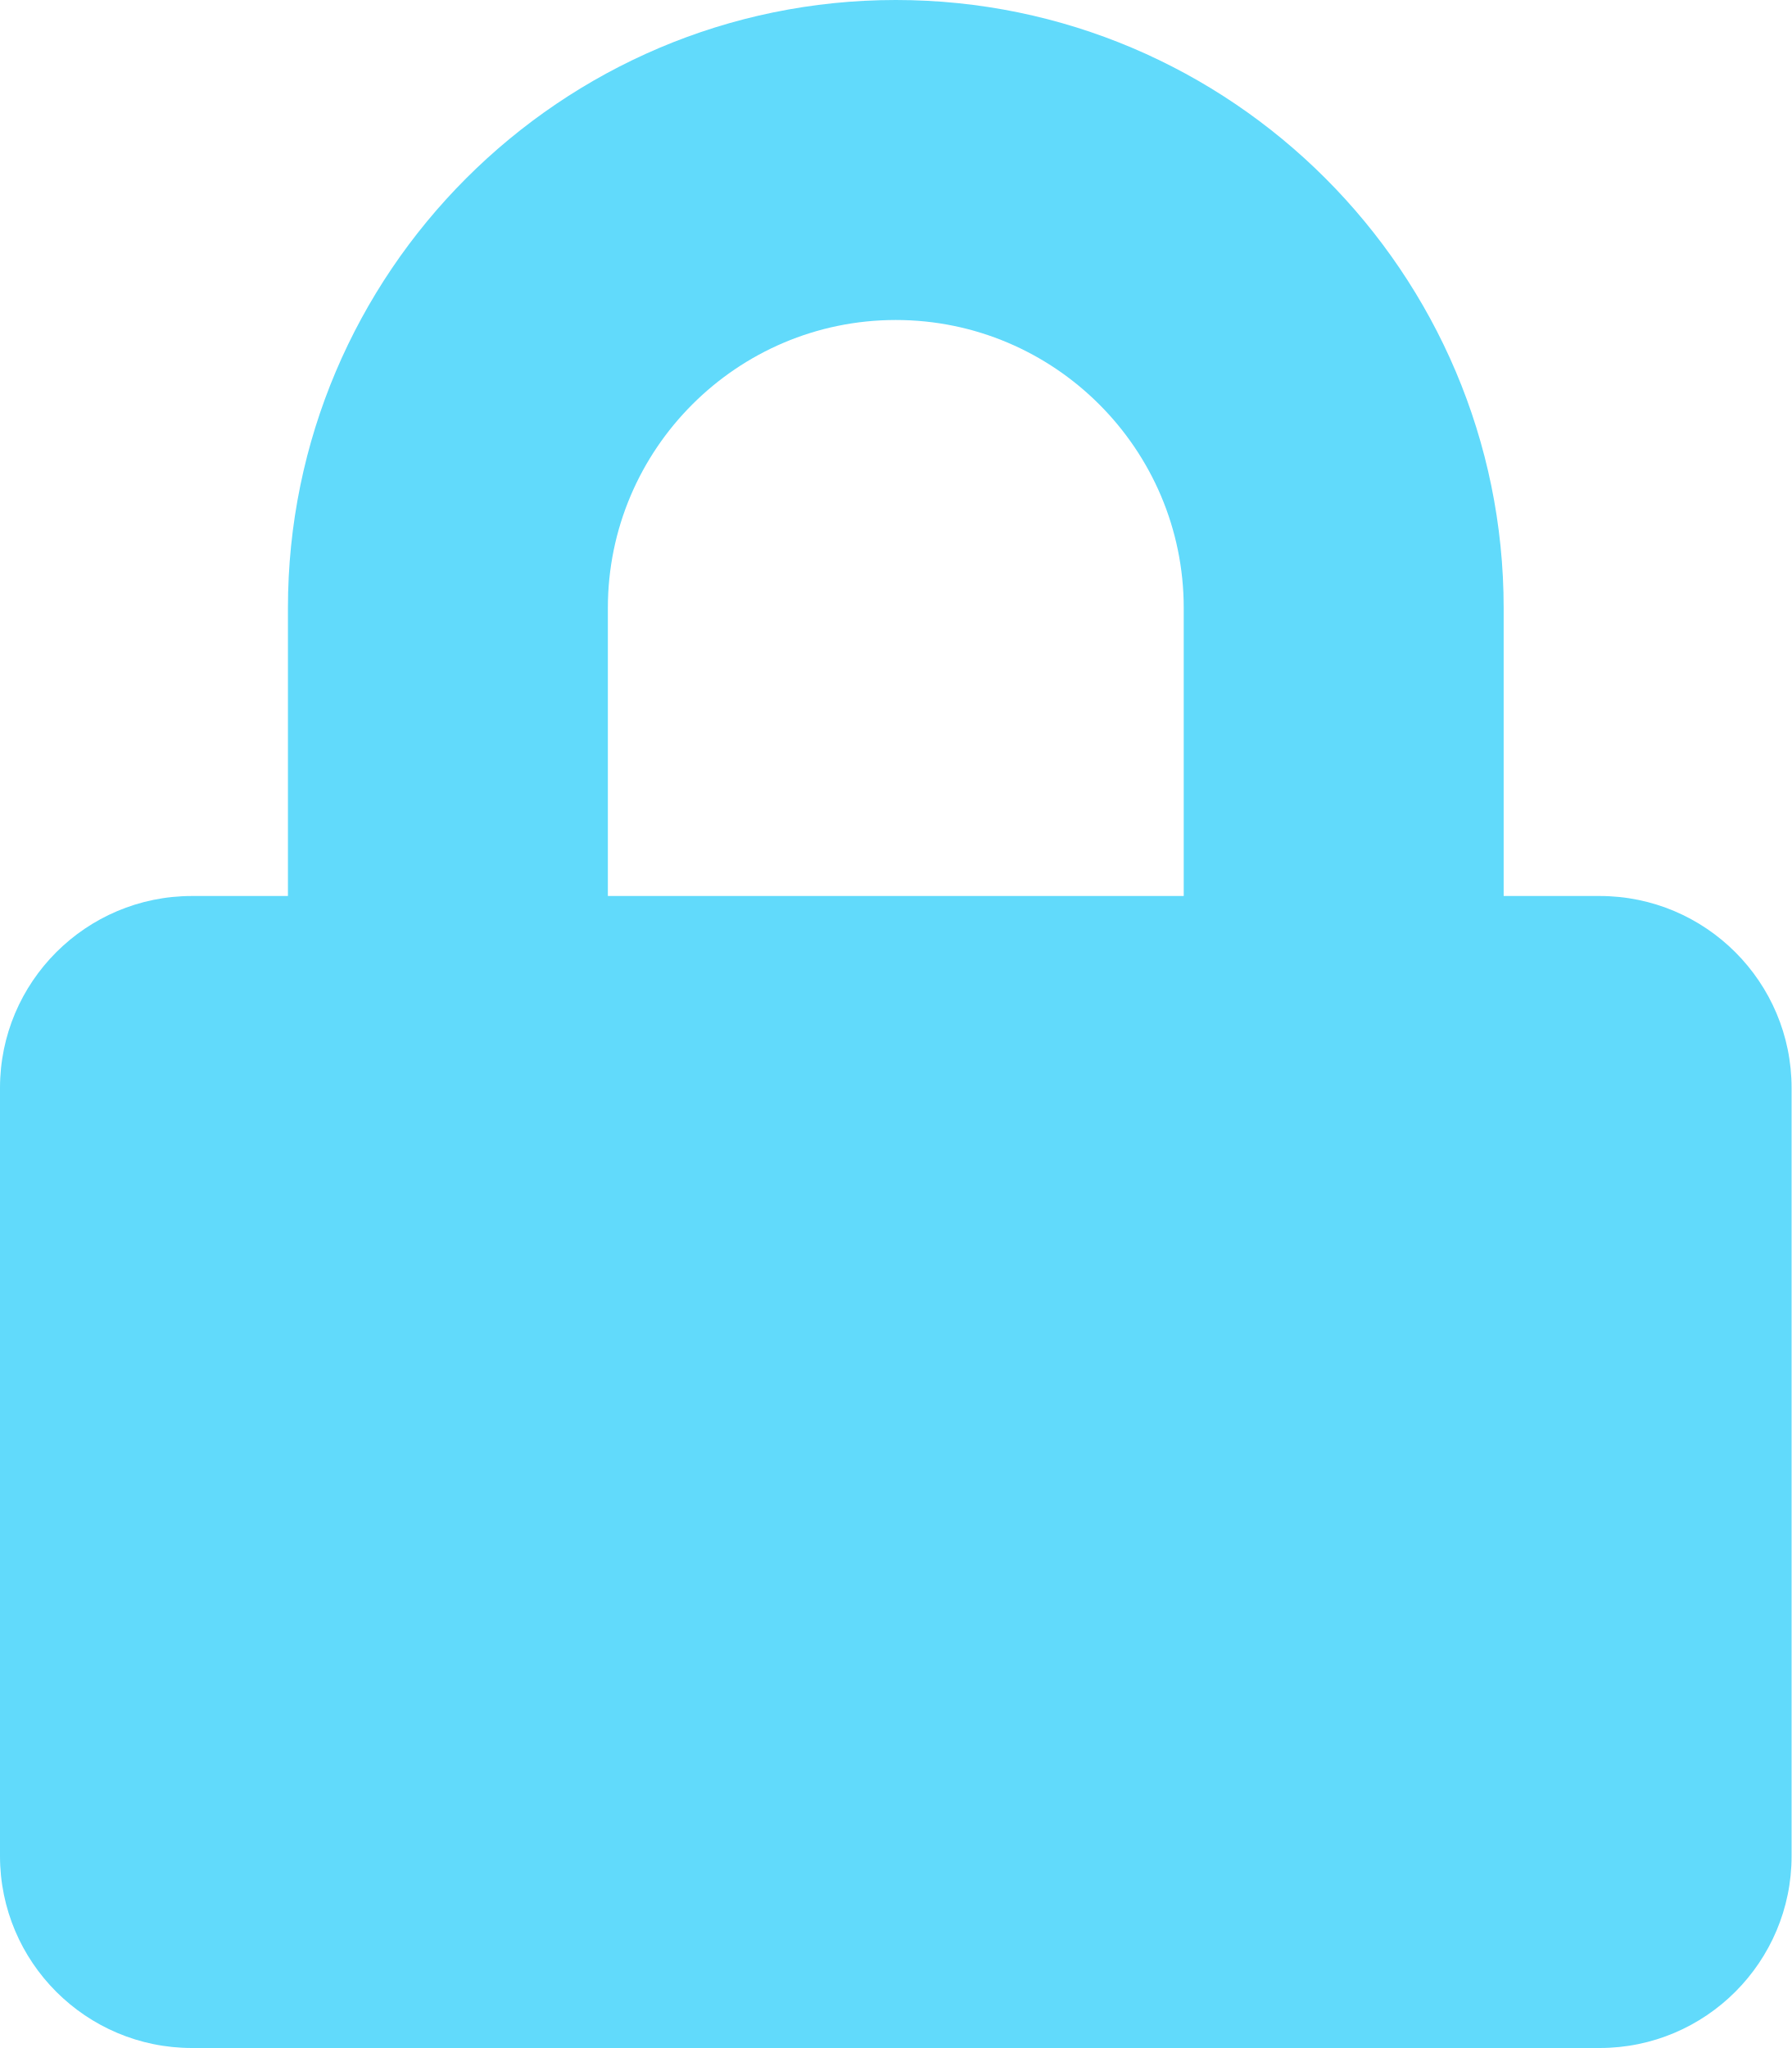
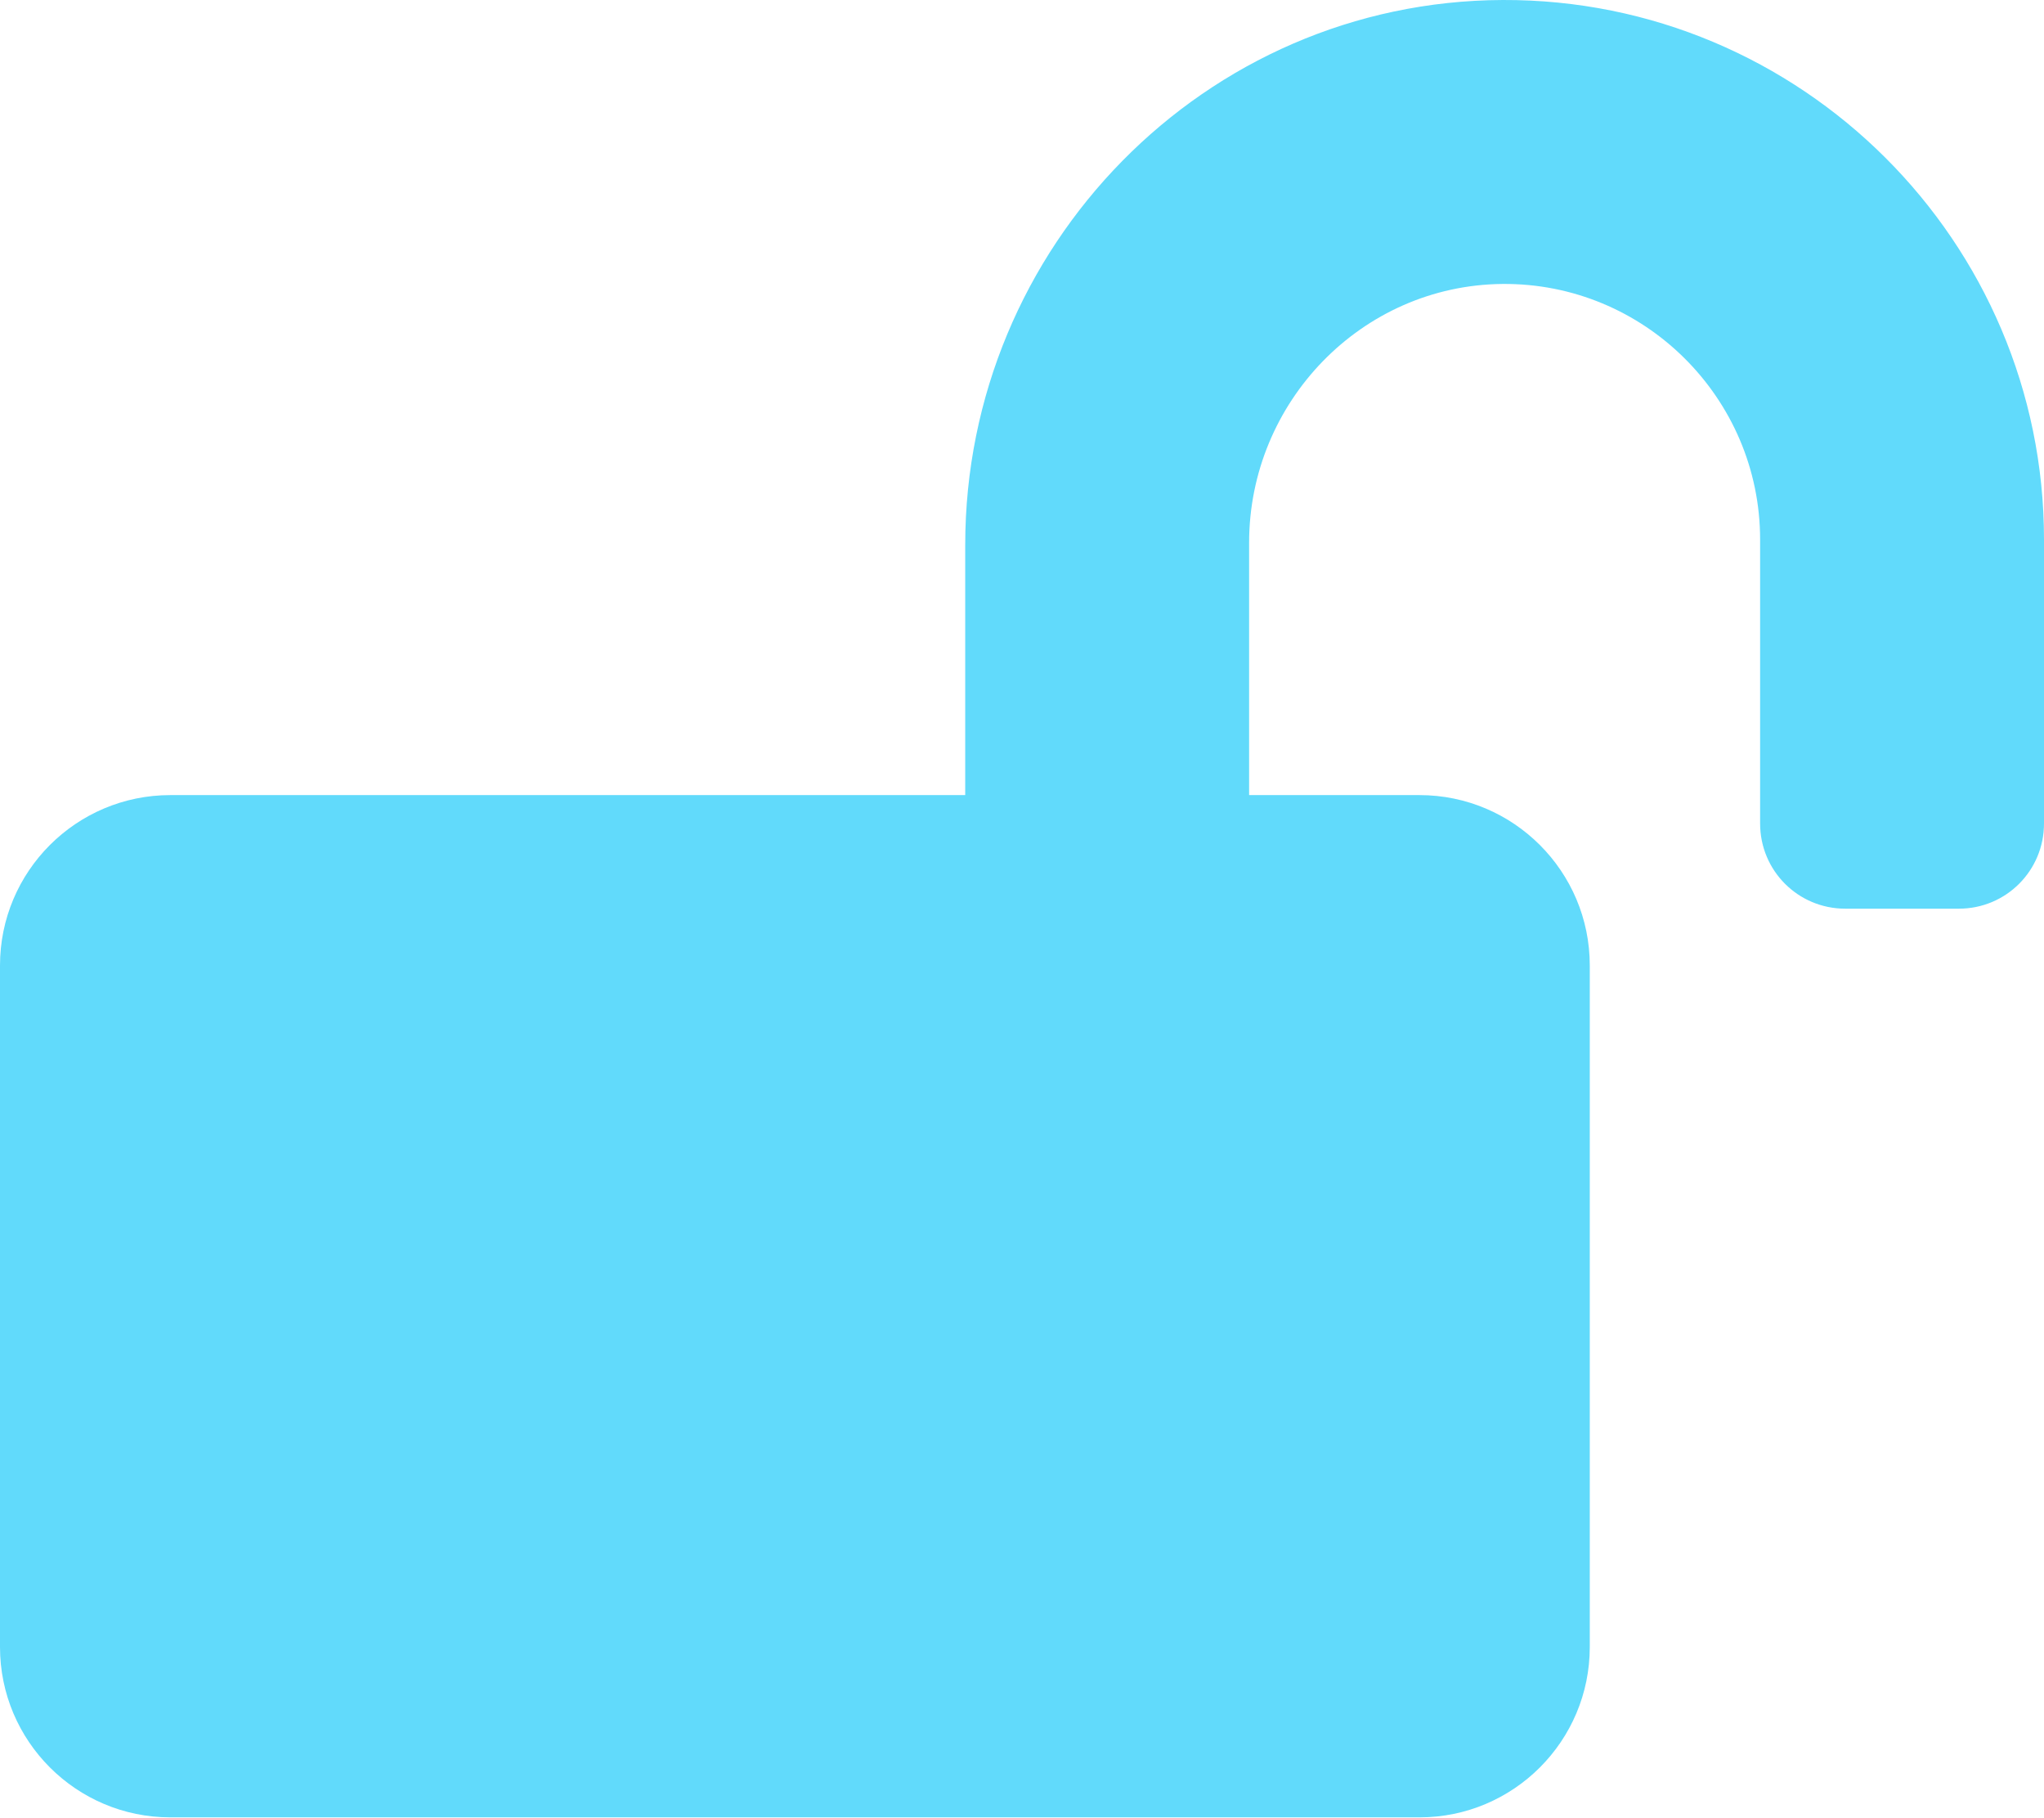
- <svg xmlns="http://www.w3.org/2000/svg" aria-hidden="true" focusable="false" data-prefix="fas" data-icon="lock" class="svg-inline--fa fa-lock fa-w-14" role="img" viewBox="0 0 448 512">
-   <path fill="#61dafb" d="M400 224h-24v-72C376 68.2 307.8 0 224 0S72 68.2 72 152v72H48c-26.5 0-48 21.5-48 48v192c0 26.5 21.5 48 48 48h352c26.5 0 48-21.5 48-48V272c0-26.5-21.5-48-48-48zm-104 0H152v-72c0-39.7 32.3-72 72-72s72 32.3 72 72v72z" />
+ <svg xmlns="http://www.w3.org/2000/svg" aria-hidden="true" focusable="false" data-prefix="fas" data-icon="lock-open" class="svg-inline--fa fa-lock-open fa-w-18" role="img" viewBox="0 0 576 512">
+   <path fill="#61dafb" d="M423.5 0C339.5.3 272 69.5 272 153.5V224H48c-26.5 0-48 21.5-48 48v192c0 26.5 21.5 48 48 48h352c26.5 0 48-21.5 48-48V272c0-26.5-21.5-48-48-48h-48v-71.1c0-39.6 31.7-72.5 71.3-72.9 40-.4 72.7 32.1 72.7 72v80c0 13.3 10.7 24 24 24h32c13.3 0 24-10.7 24-24v-80C576 68 507.5-.3 423.5 0z" />
</svg>
